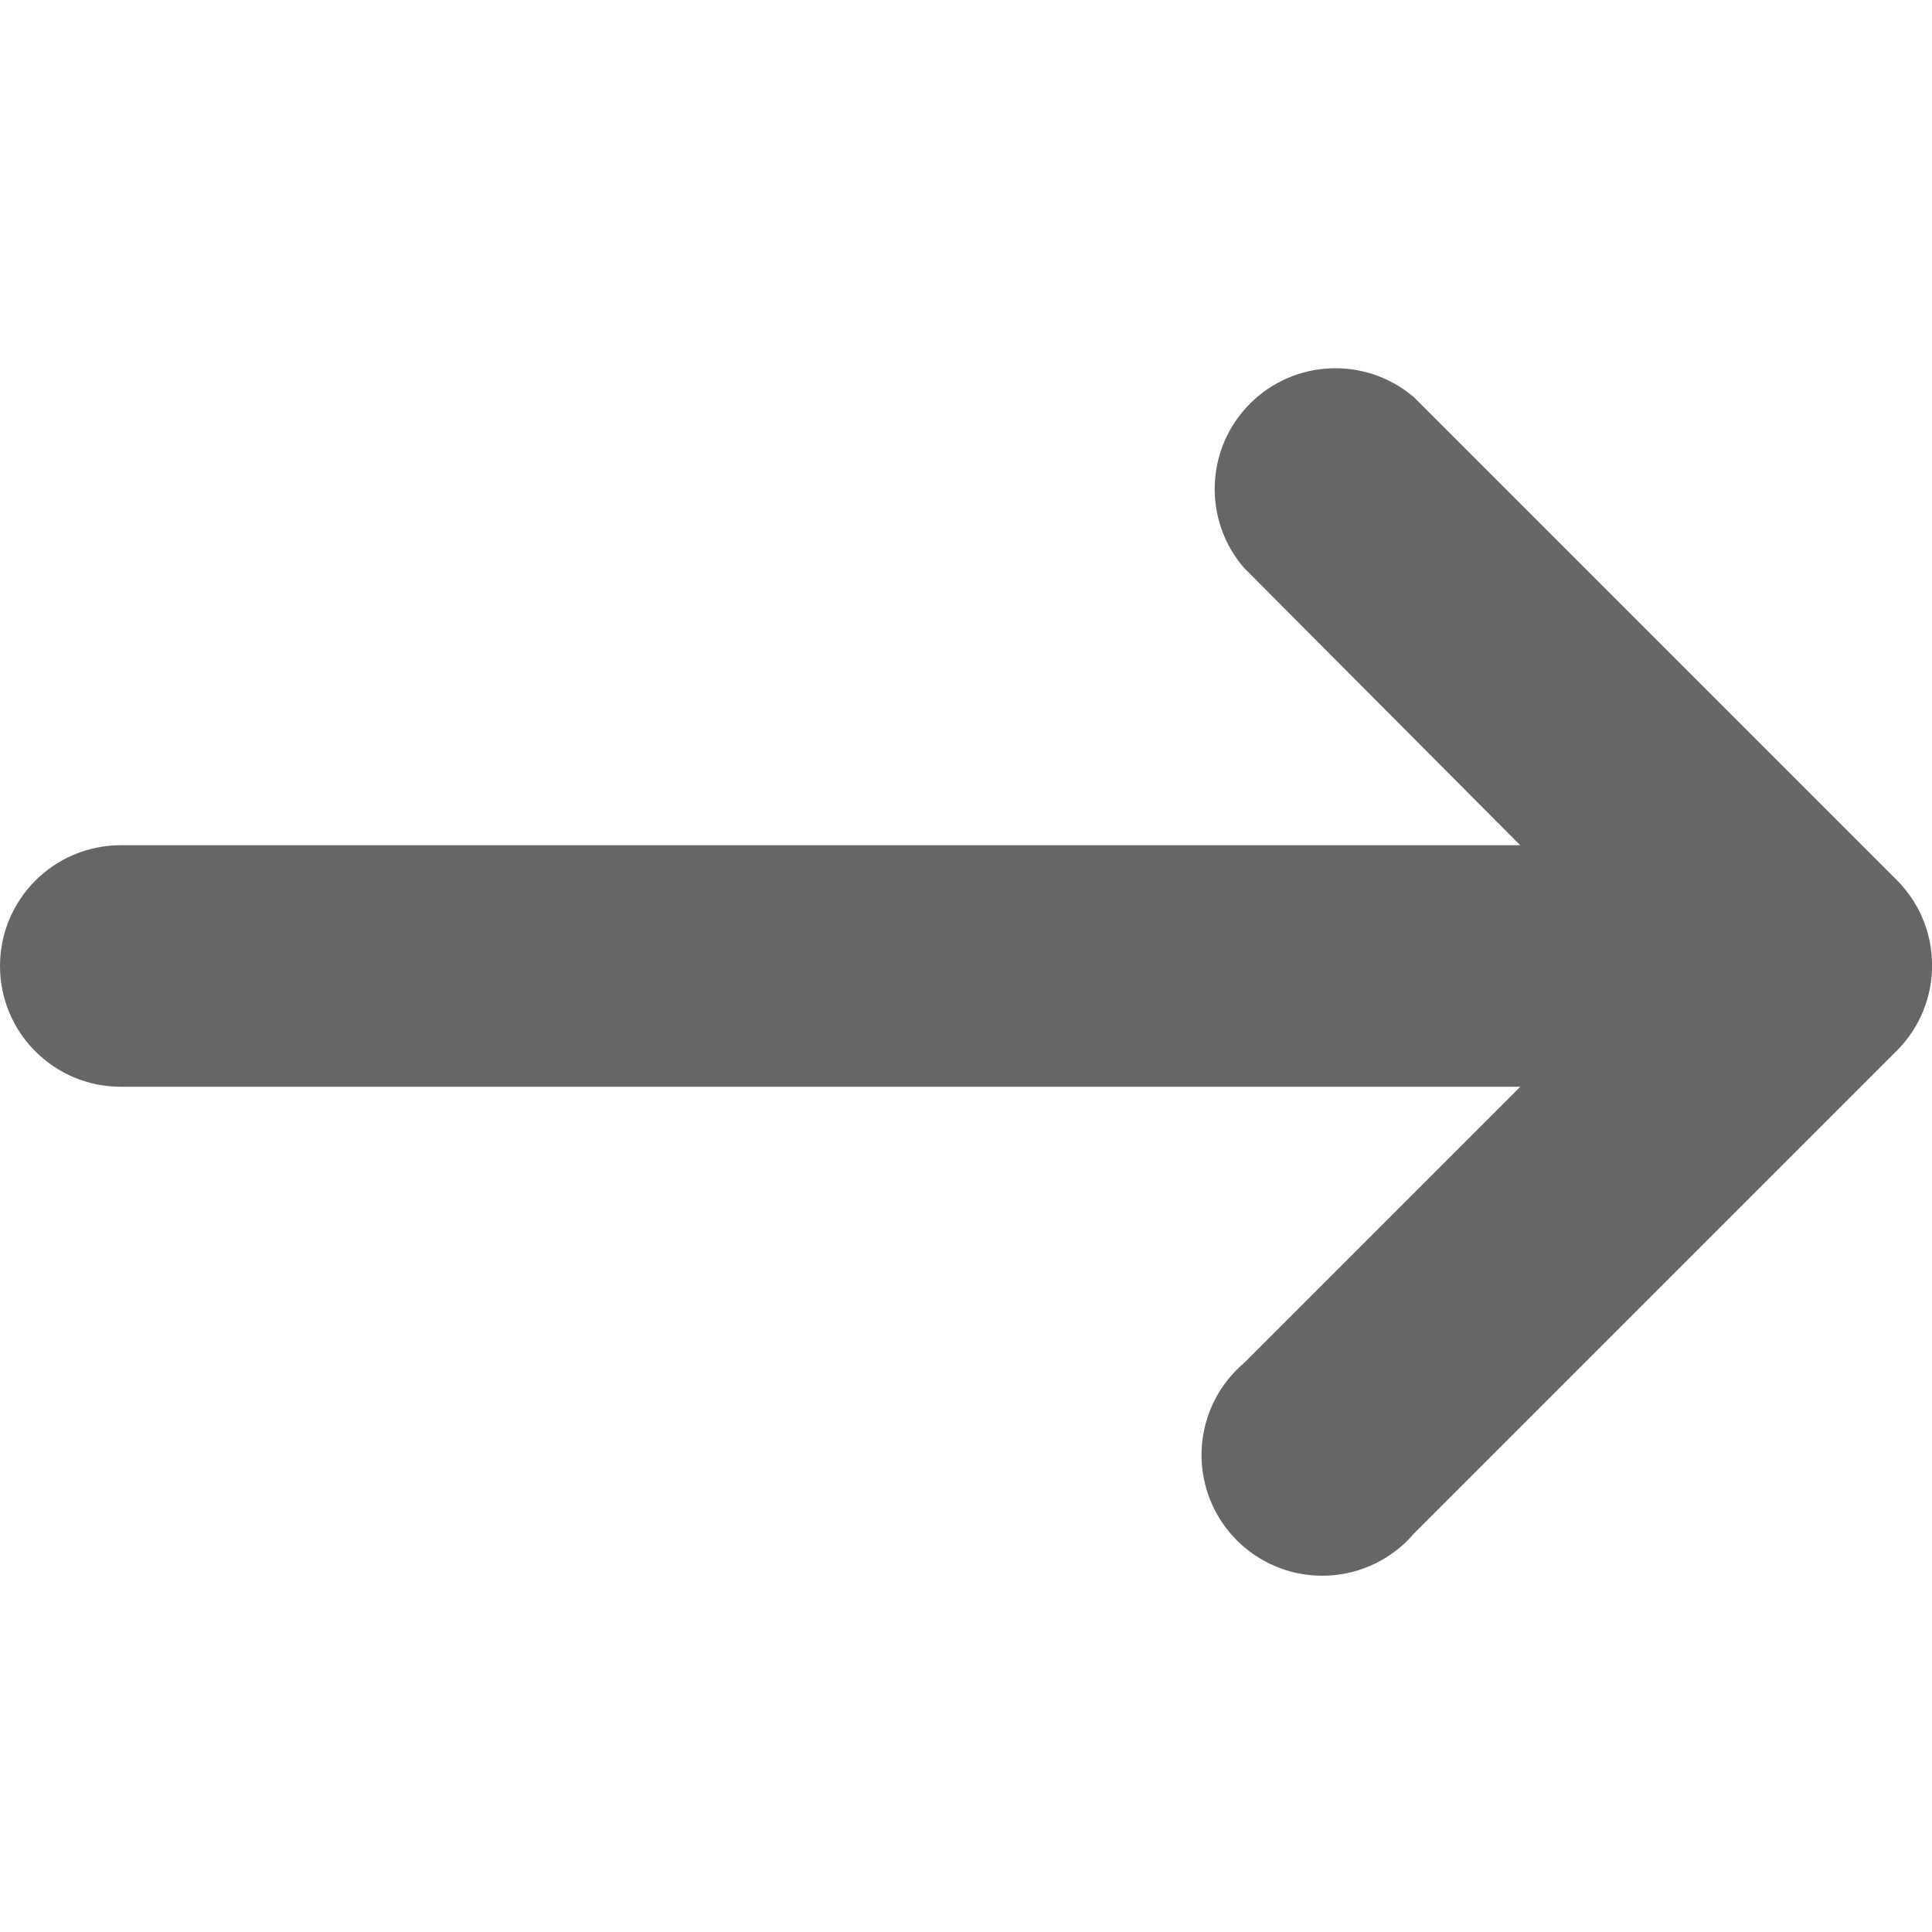
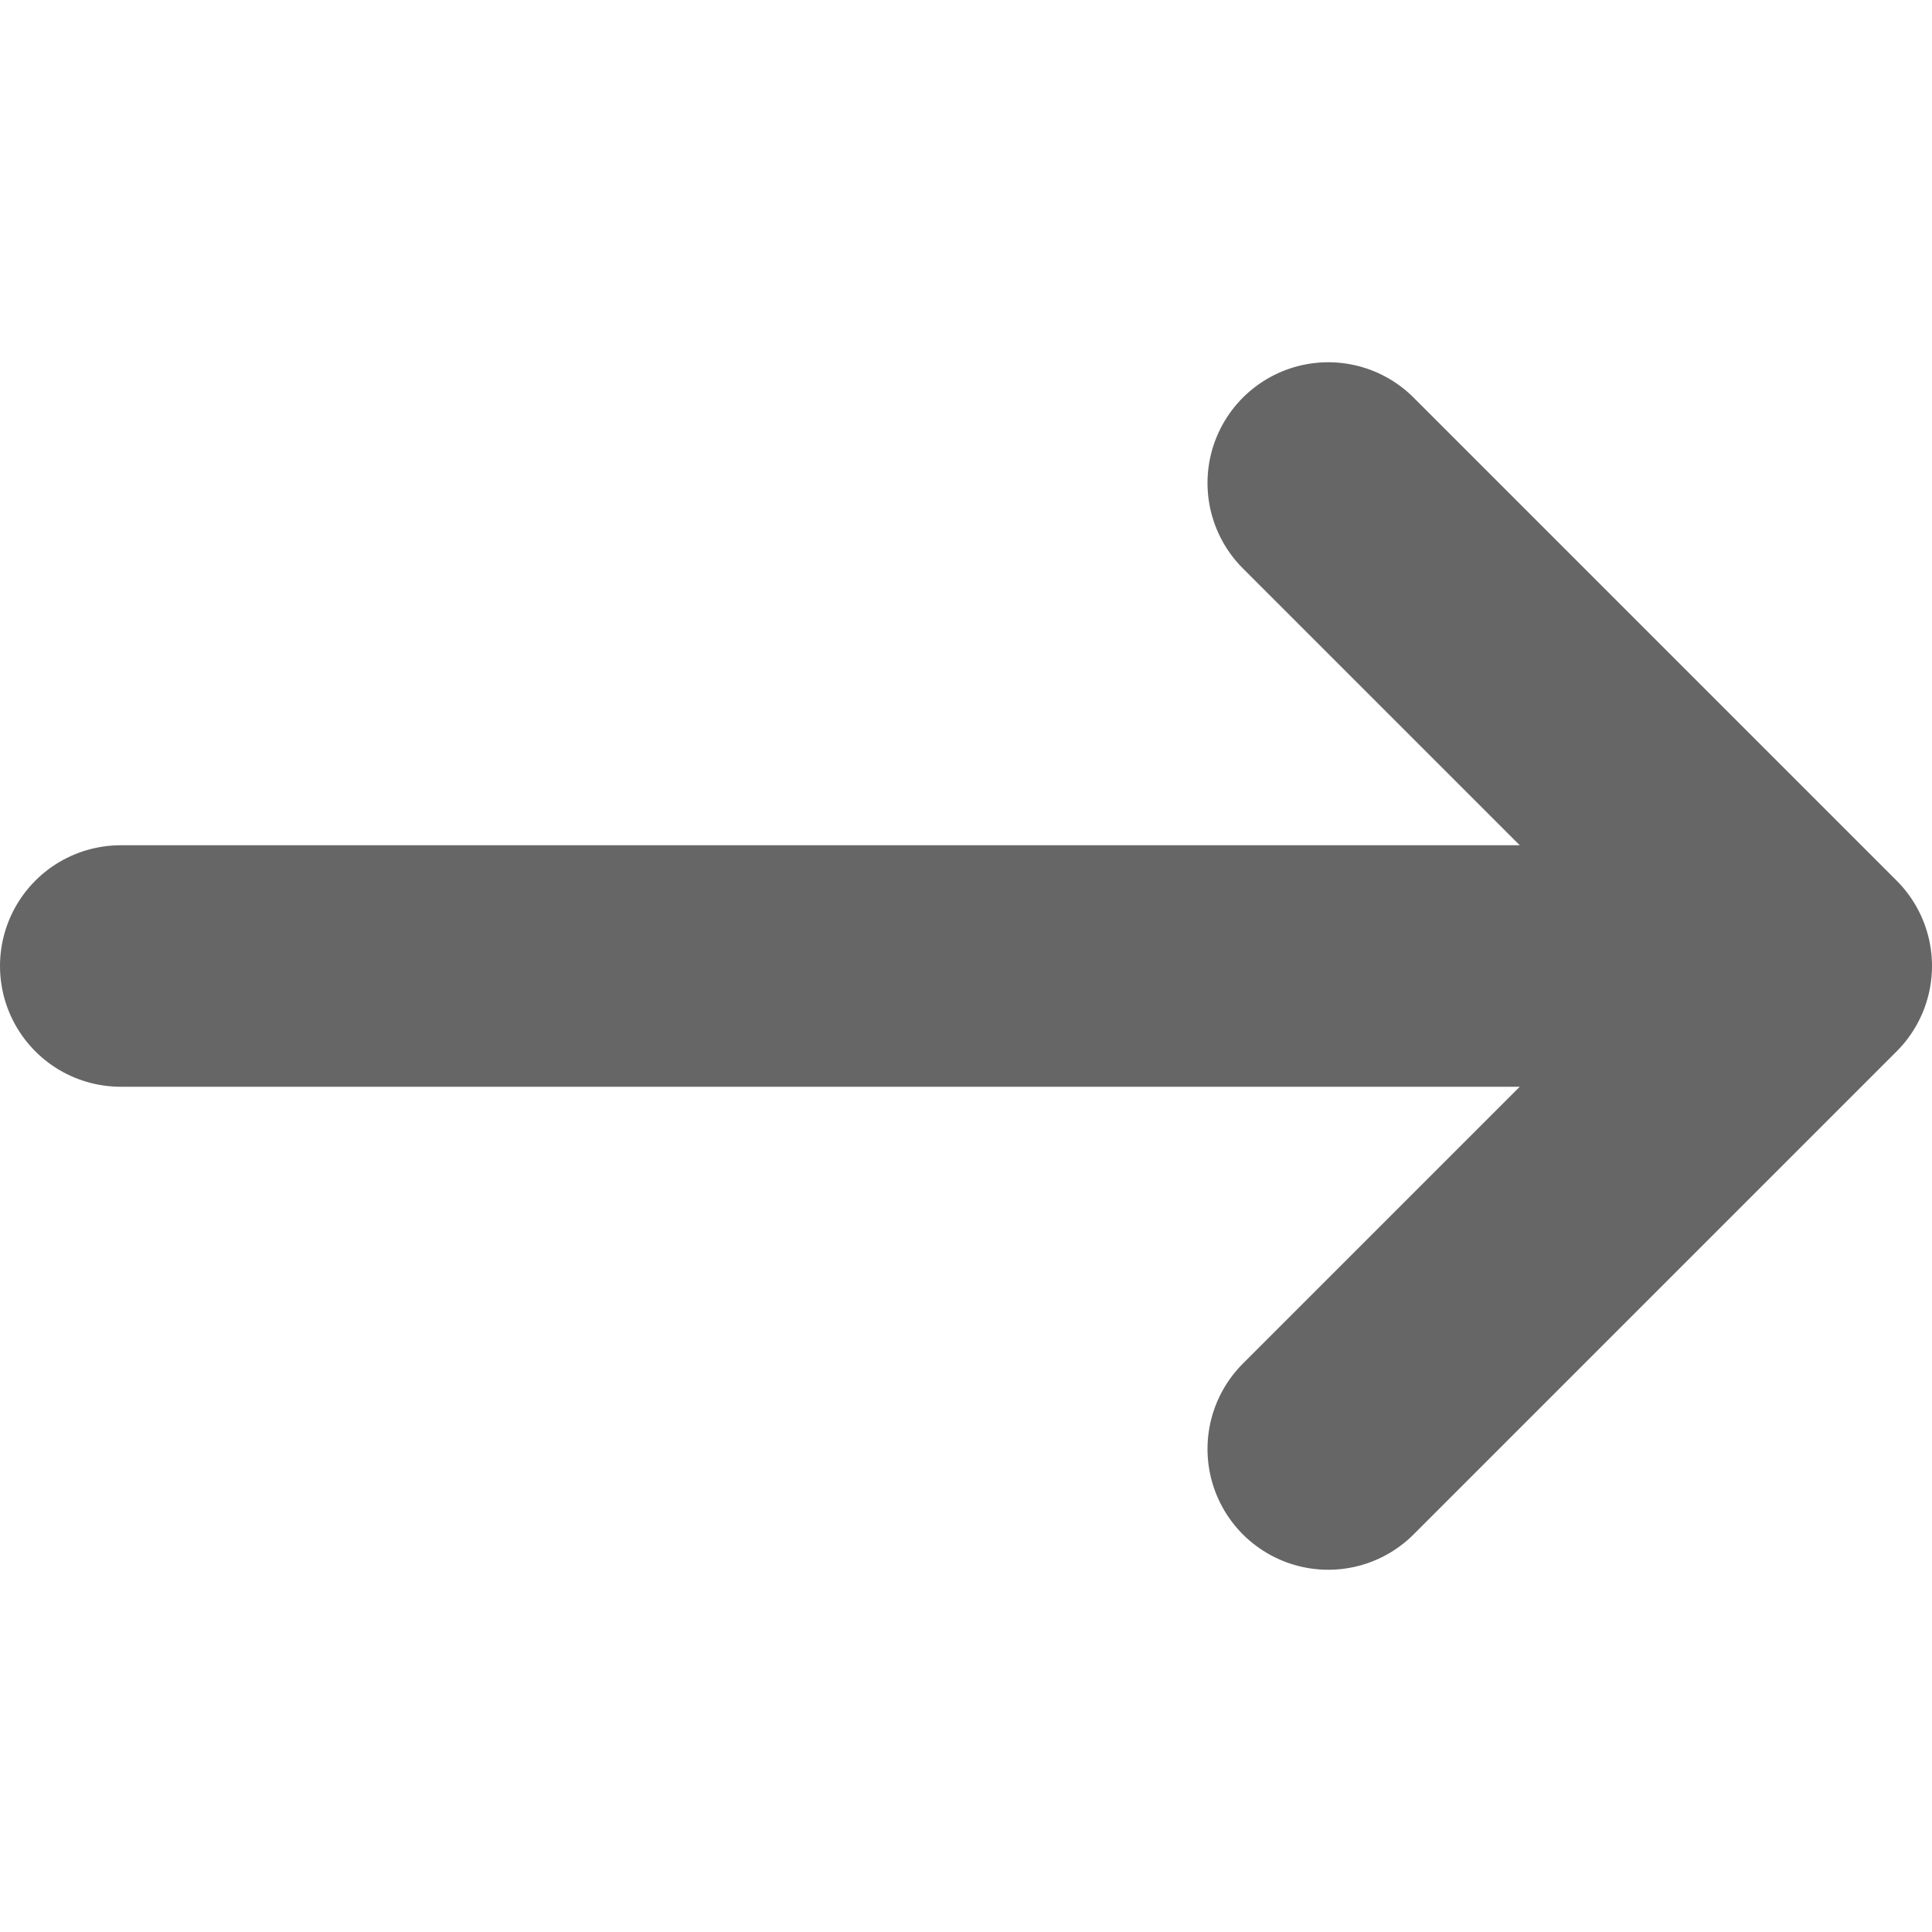
<svg xmlns="http://www.w3.org/2000/svg" width="16" height="16" viewBox="0 0 16 16">
  <defs>
    <style>
      .a {
-         fill: #666;
+         fill: none;
+         stroke: #666;
+         stroke-linecap: round;
+         stroke-linejoin: round;
+         stroke-width: 2px;
      }
    </style>
  </defs>
-   <path class="a" d="M15.71,7.29l-4-4a1,1,0,0,0-1.41,1.41L12.59,7H1A1,1,0,0,0,1,9H12.59l-2.29,2.29a1,1,0,1,0,1.41,1.41l4-4A1,1,0,0,0,15.71,7.29Z" />
+   <line class="a" x1="1" y1="8" x2="13" y2="8" />
+   <polyline class="a" points="11 4 15 8 11 12" />
</svg>
